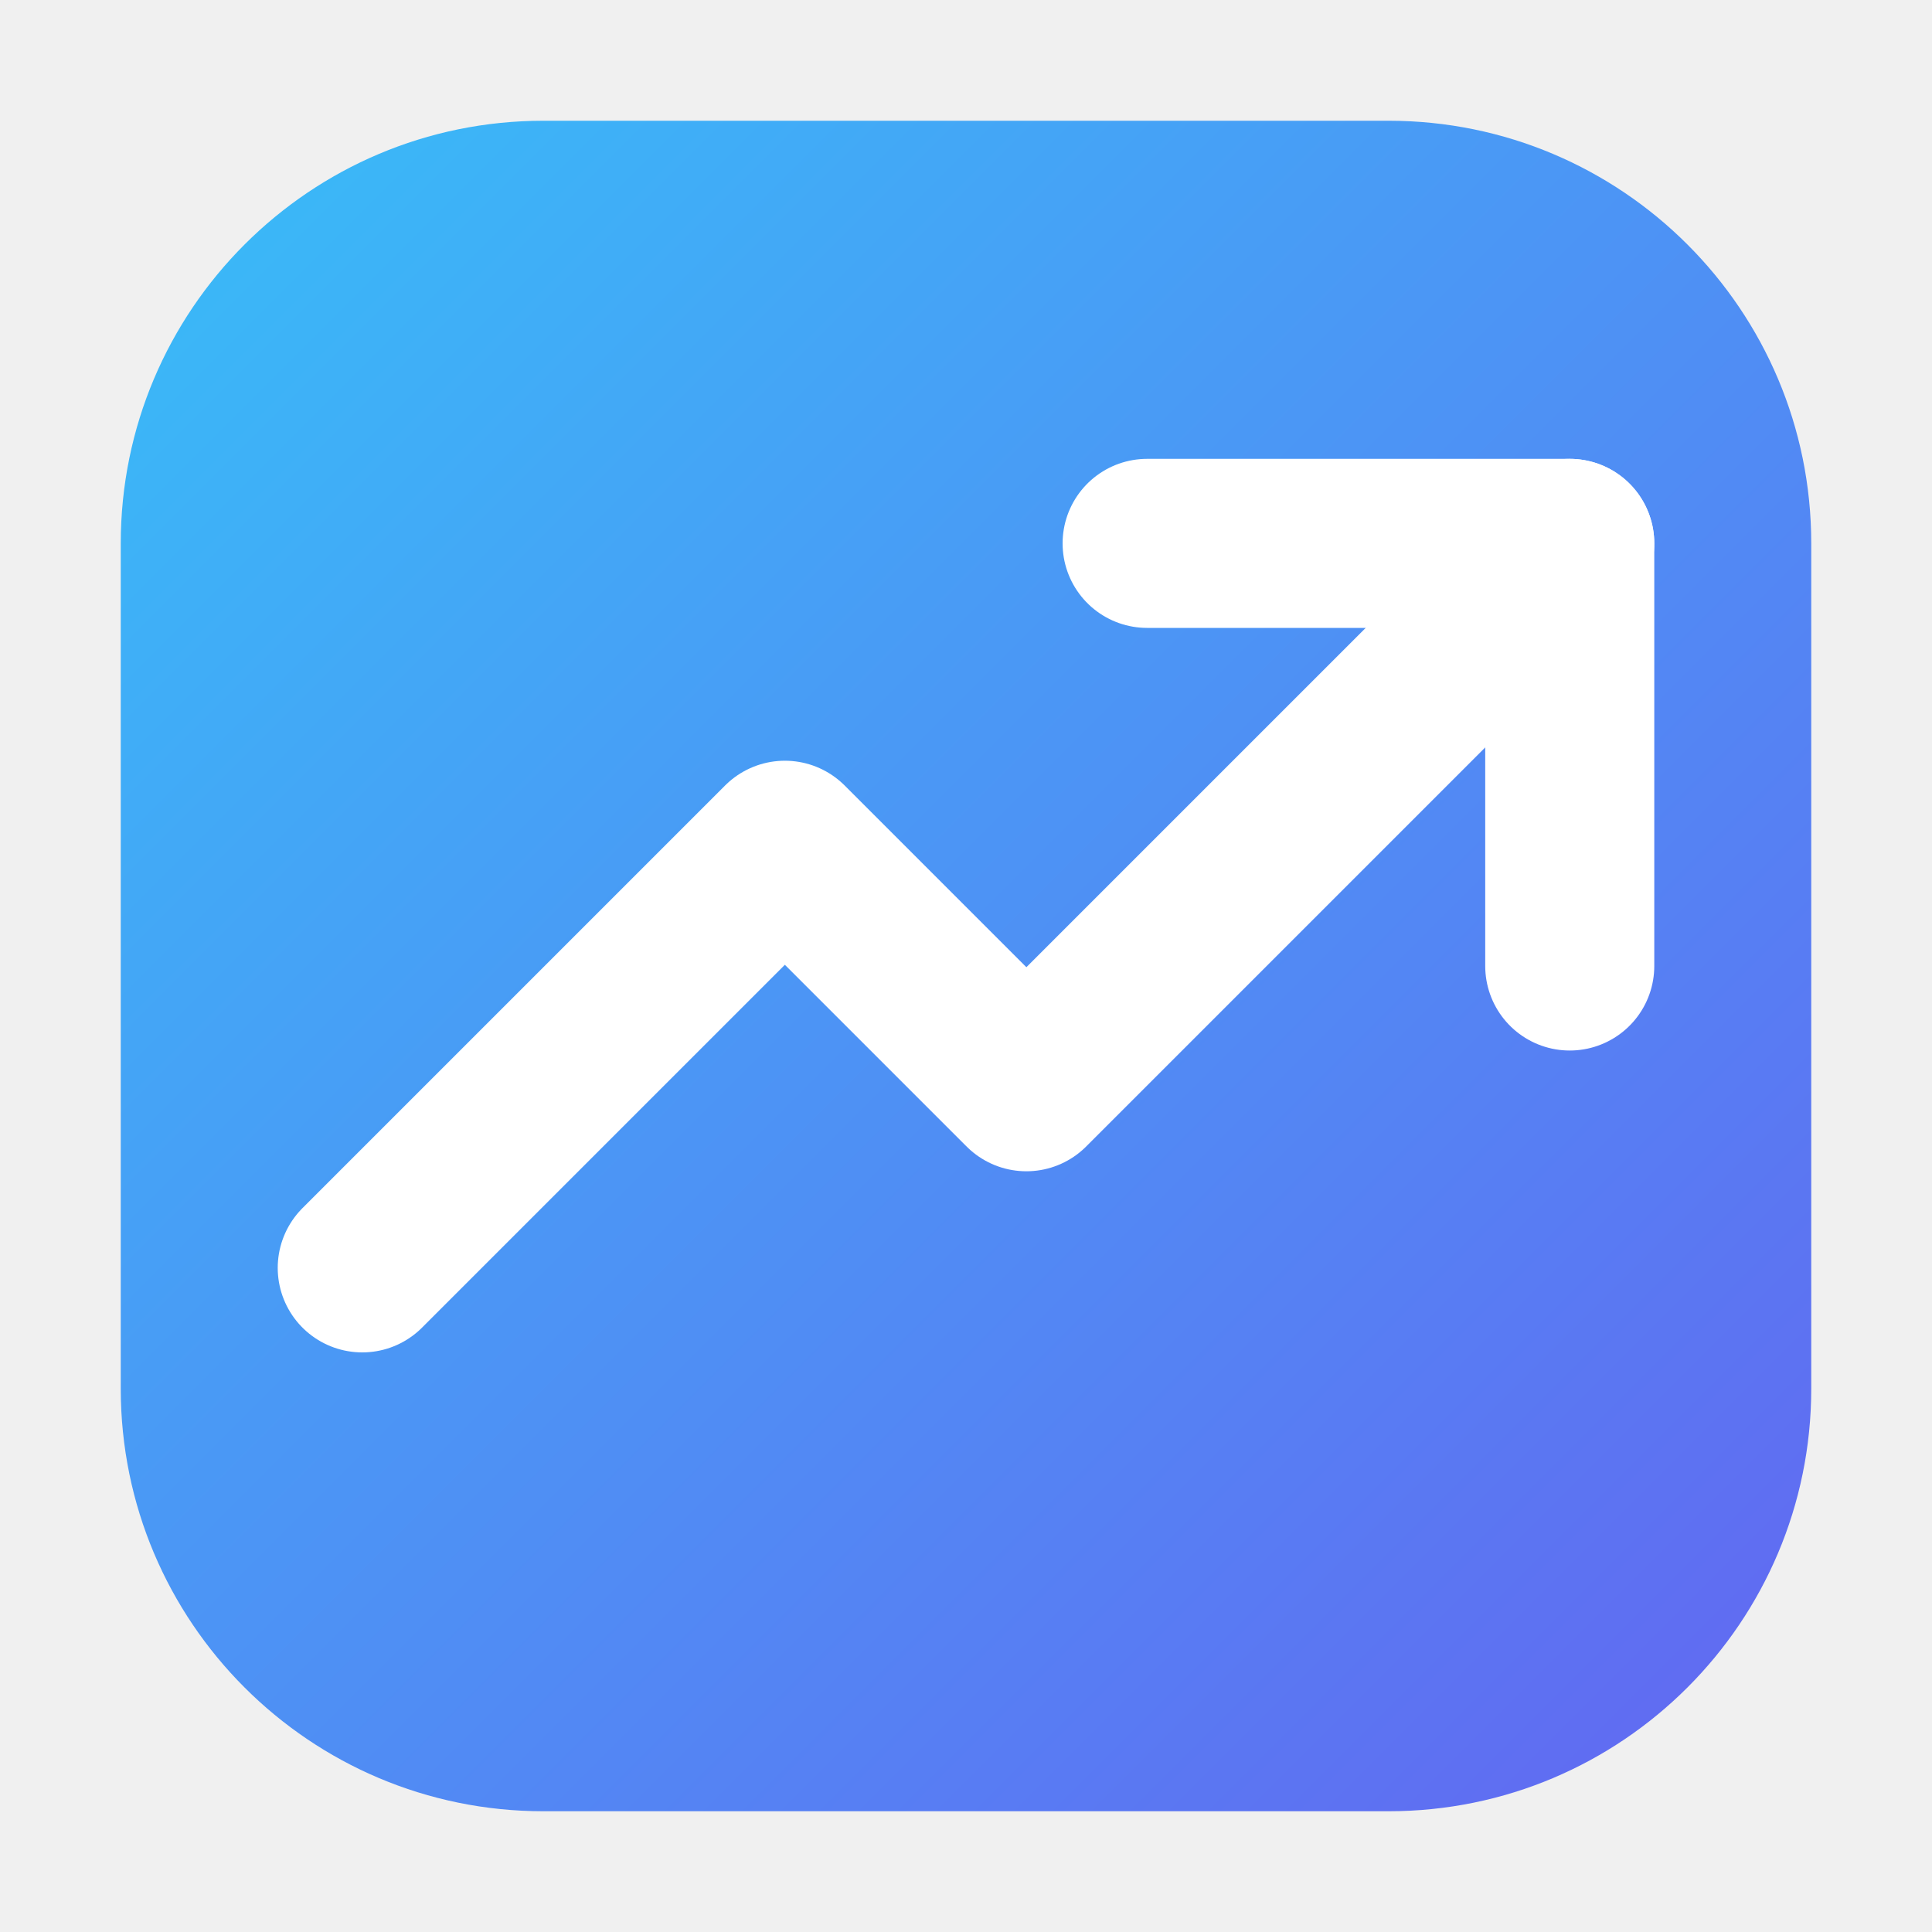
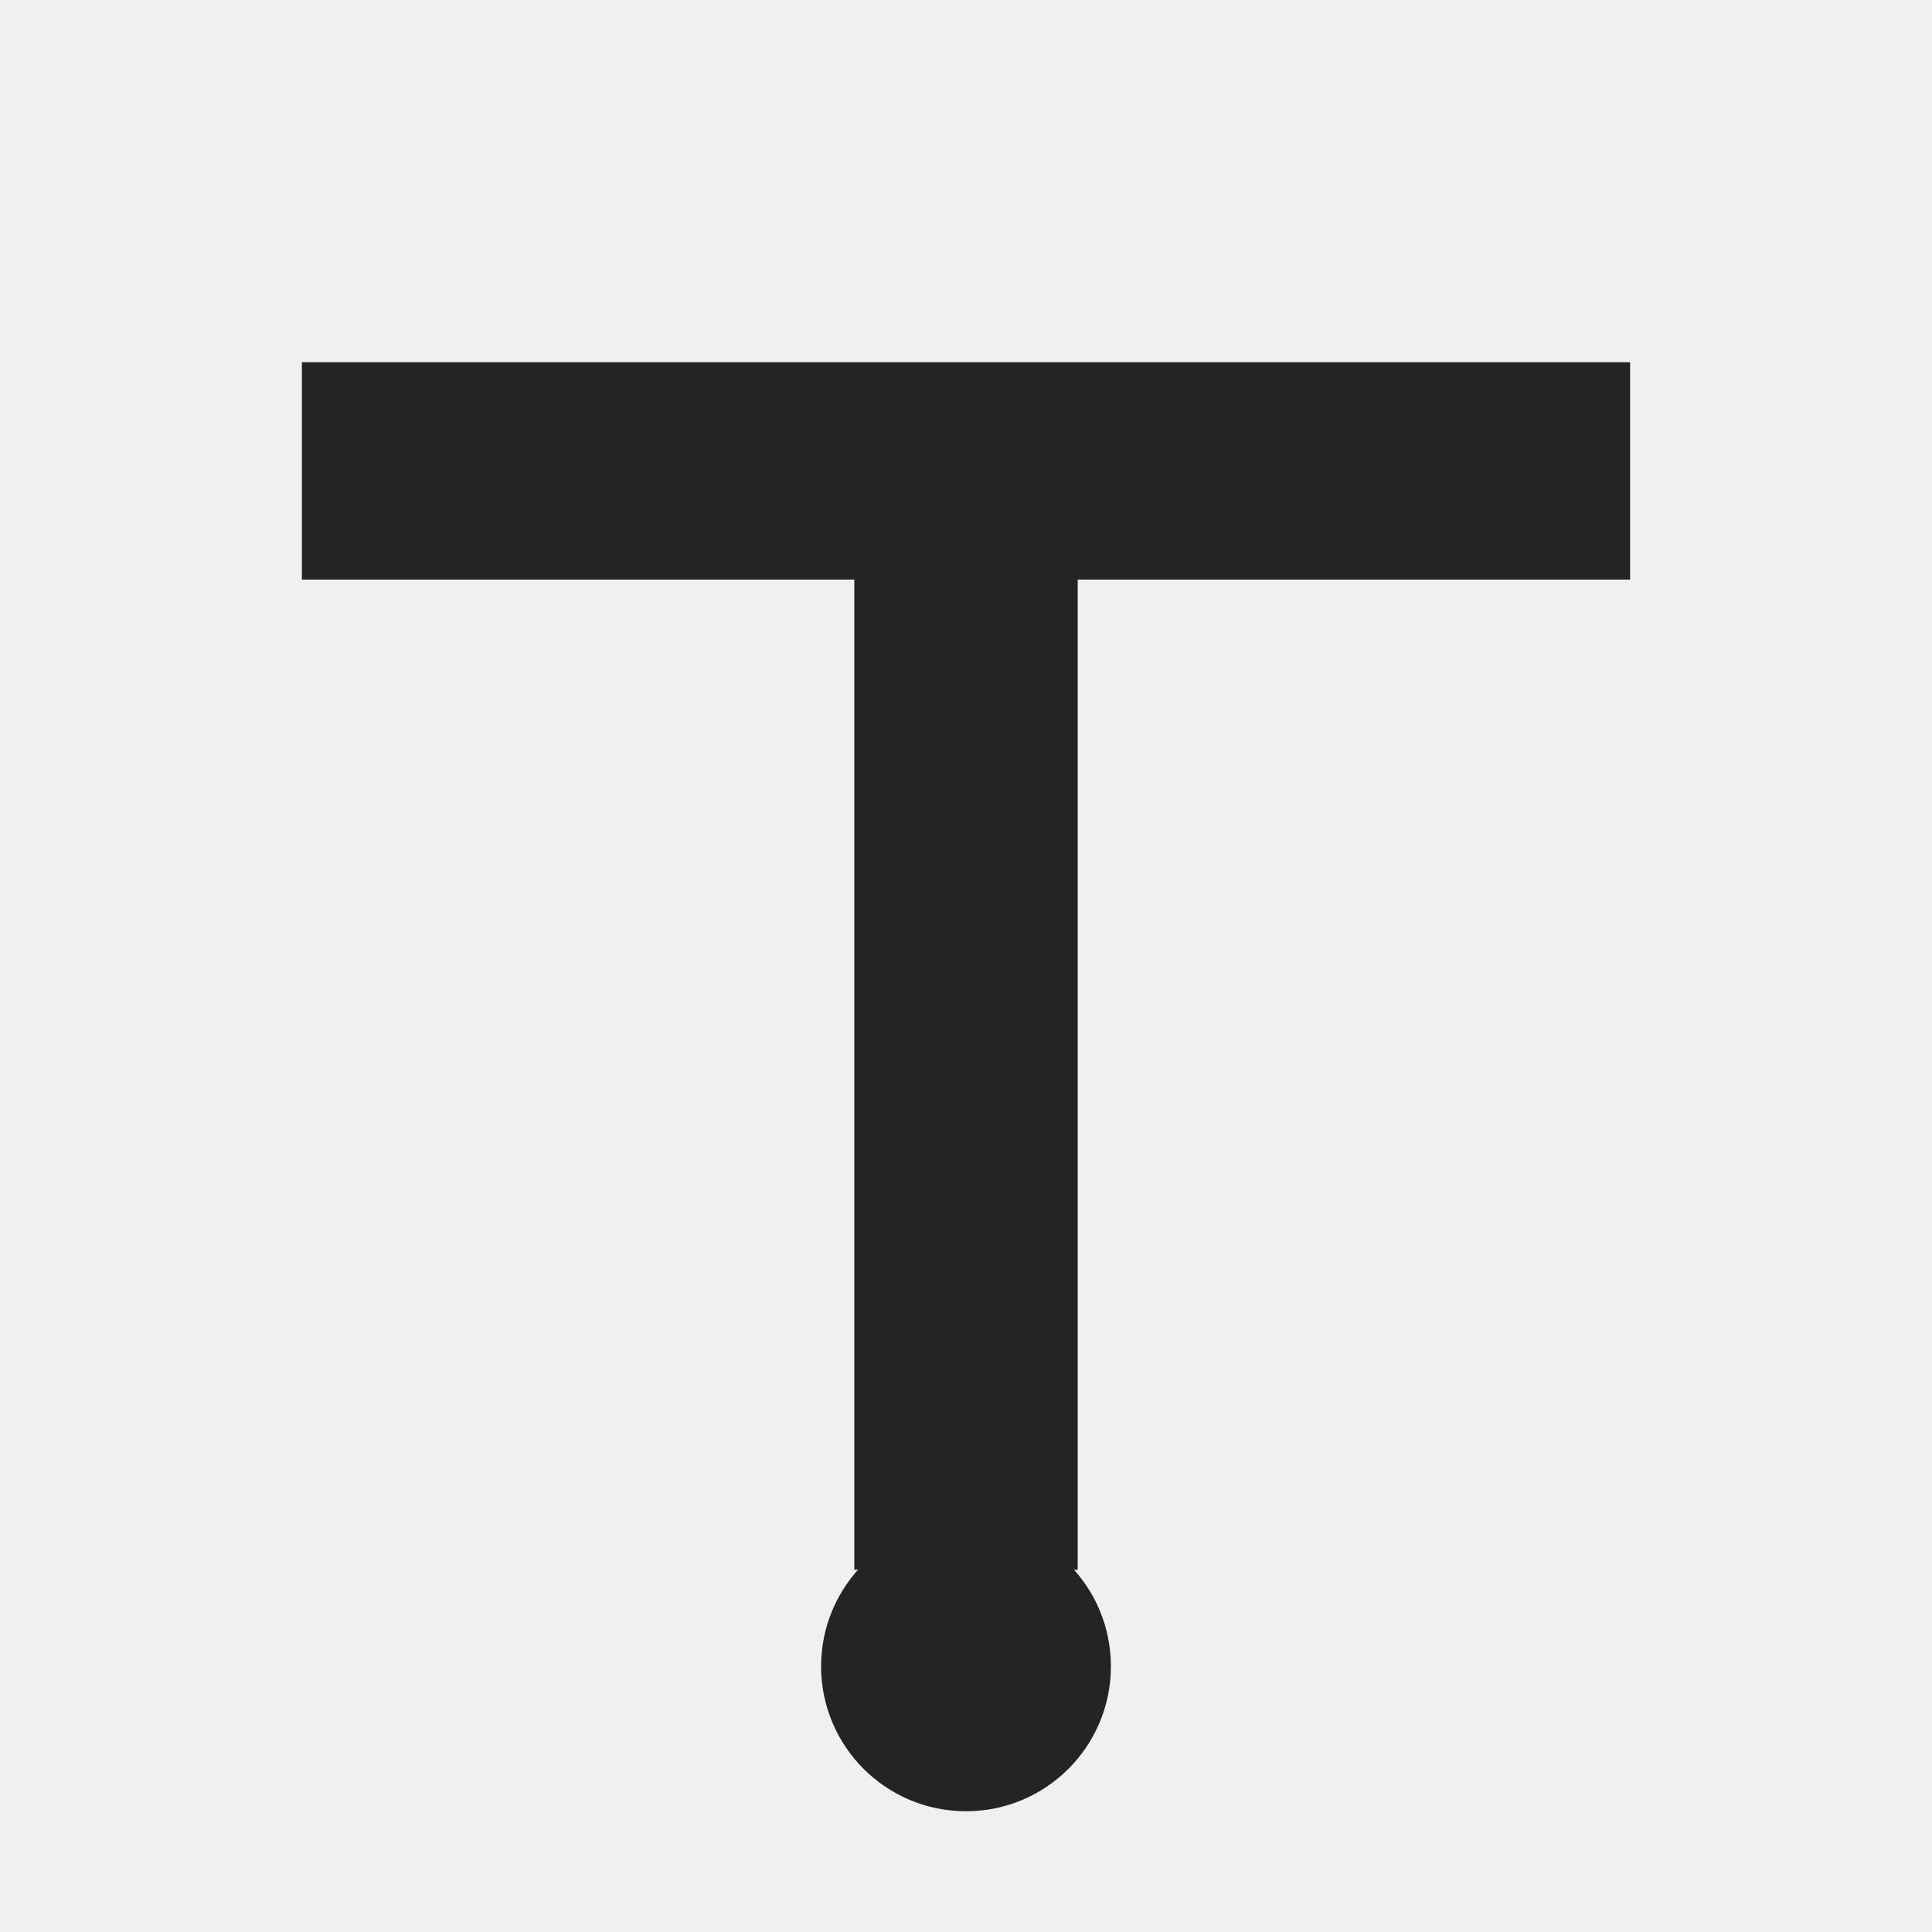
<svg xmlns="http://www.w3.org/2000/svg" viewBox="0 0 32 32">
-   <defs>
-     <linearGradient id="g" x1="0" y1="0" x2="1" y2="1">
-       <stop offset="0%" stop-color="#38bdf8" />
-       <stop offset="100%" stop-color="#6366f1" />
-     </linearGradient>
-   </defs>
-   <rect x="2" y="2" width="28" height="28" rx="7" fill="url(#g)" />
-   <path d="M6 21l7-7 4 4 9-9" fill="none" stroke="white" stroke-width="2.8" stroke-linecap="round" stroke-linejoin="round" />
-   <path d="M19 9h7v7" fill="none" stroke="white" stroke-width="2.8" stroke-linecap="round" stroke-linejoin="round" />
+   <style>
+     .ink { fill: #242424; }
+     @media (prefers-color-scheme: dark) { .ink { fill: #e6e6e6; } }
+   </style>
+   <g class="ink">
+     <path d="M5 6h22v3.6h-9.15V26h-3.7V9.6H5z" />
+     <circle cx="16" cy="27.6" r="2.4" />
+   </g>
</svg>
